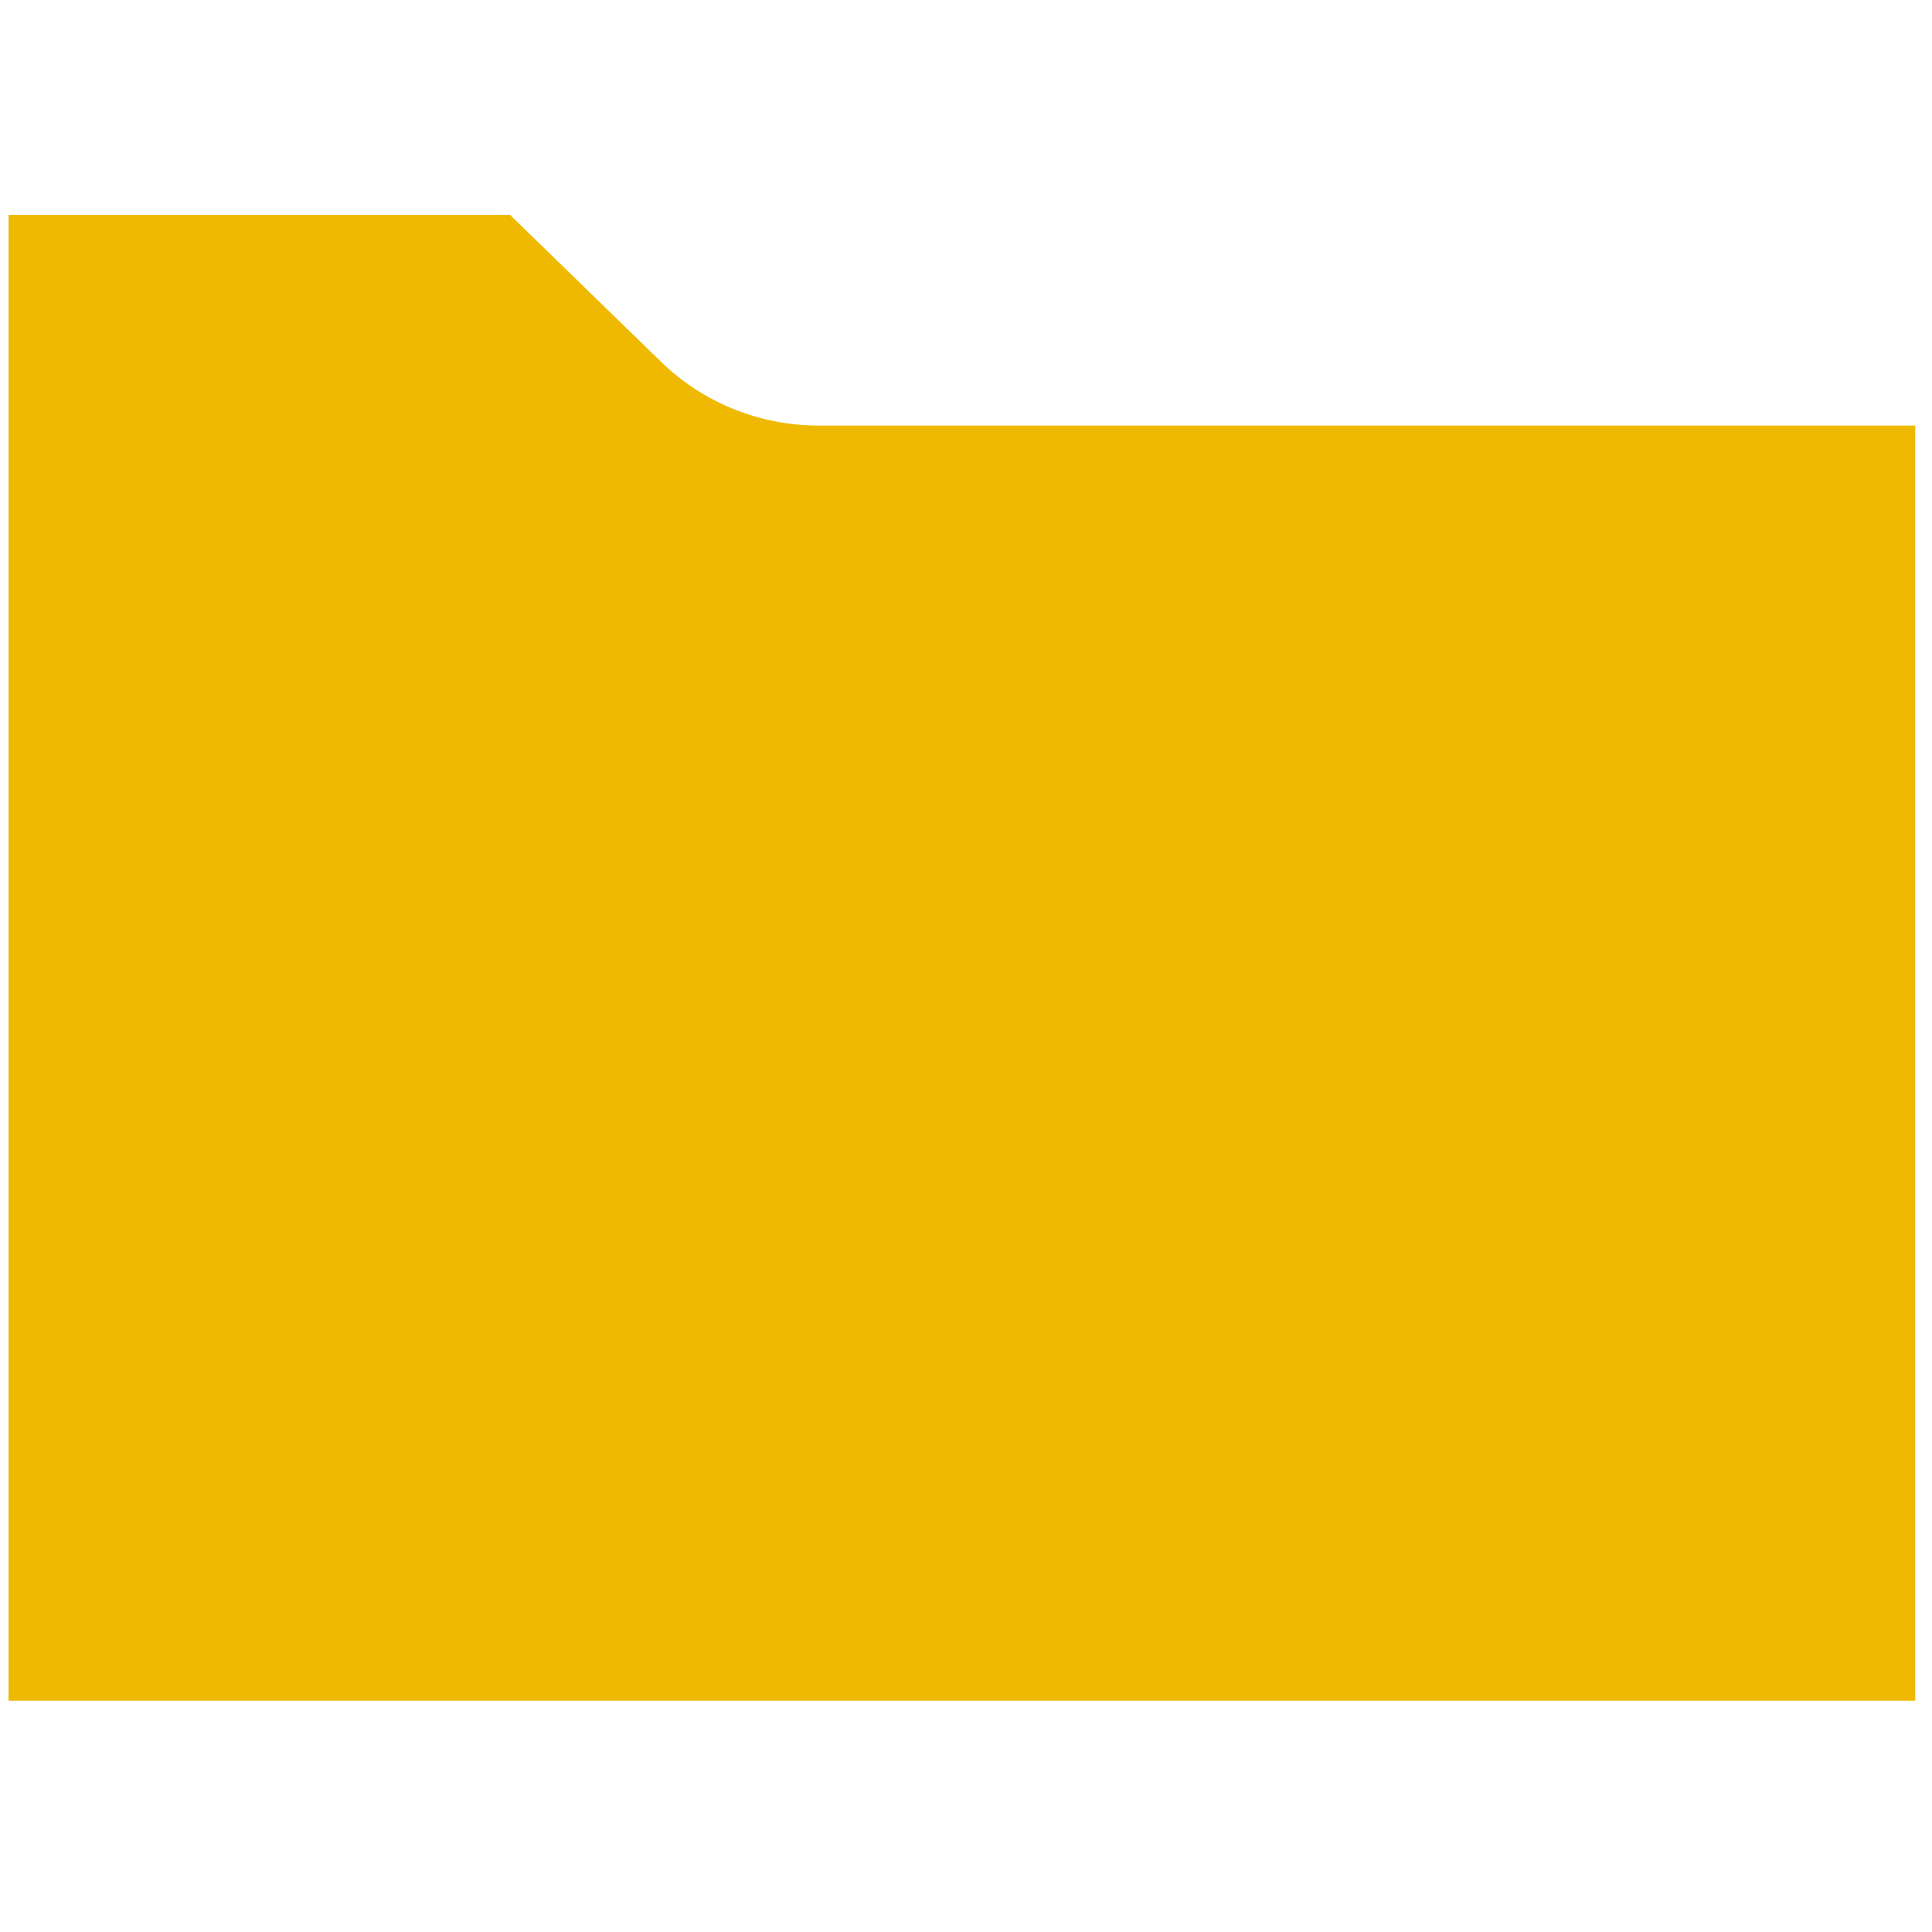
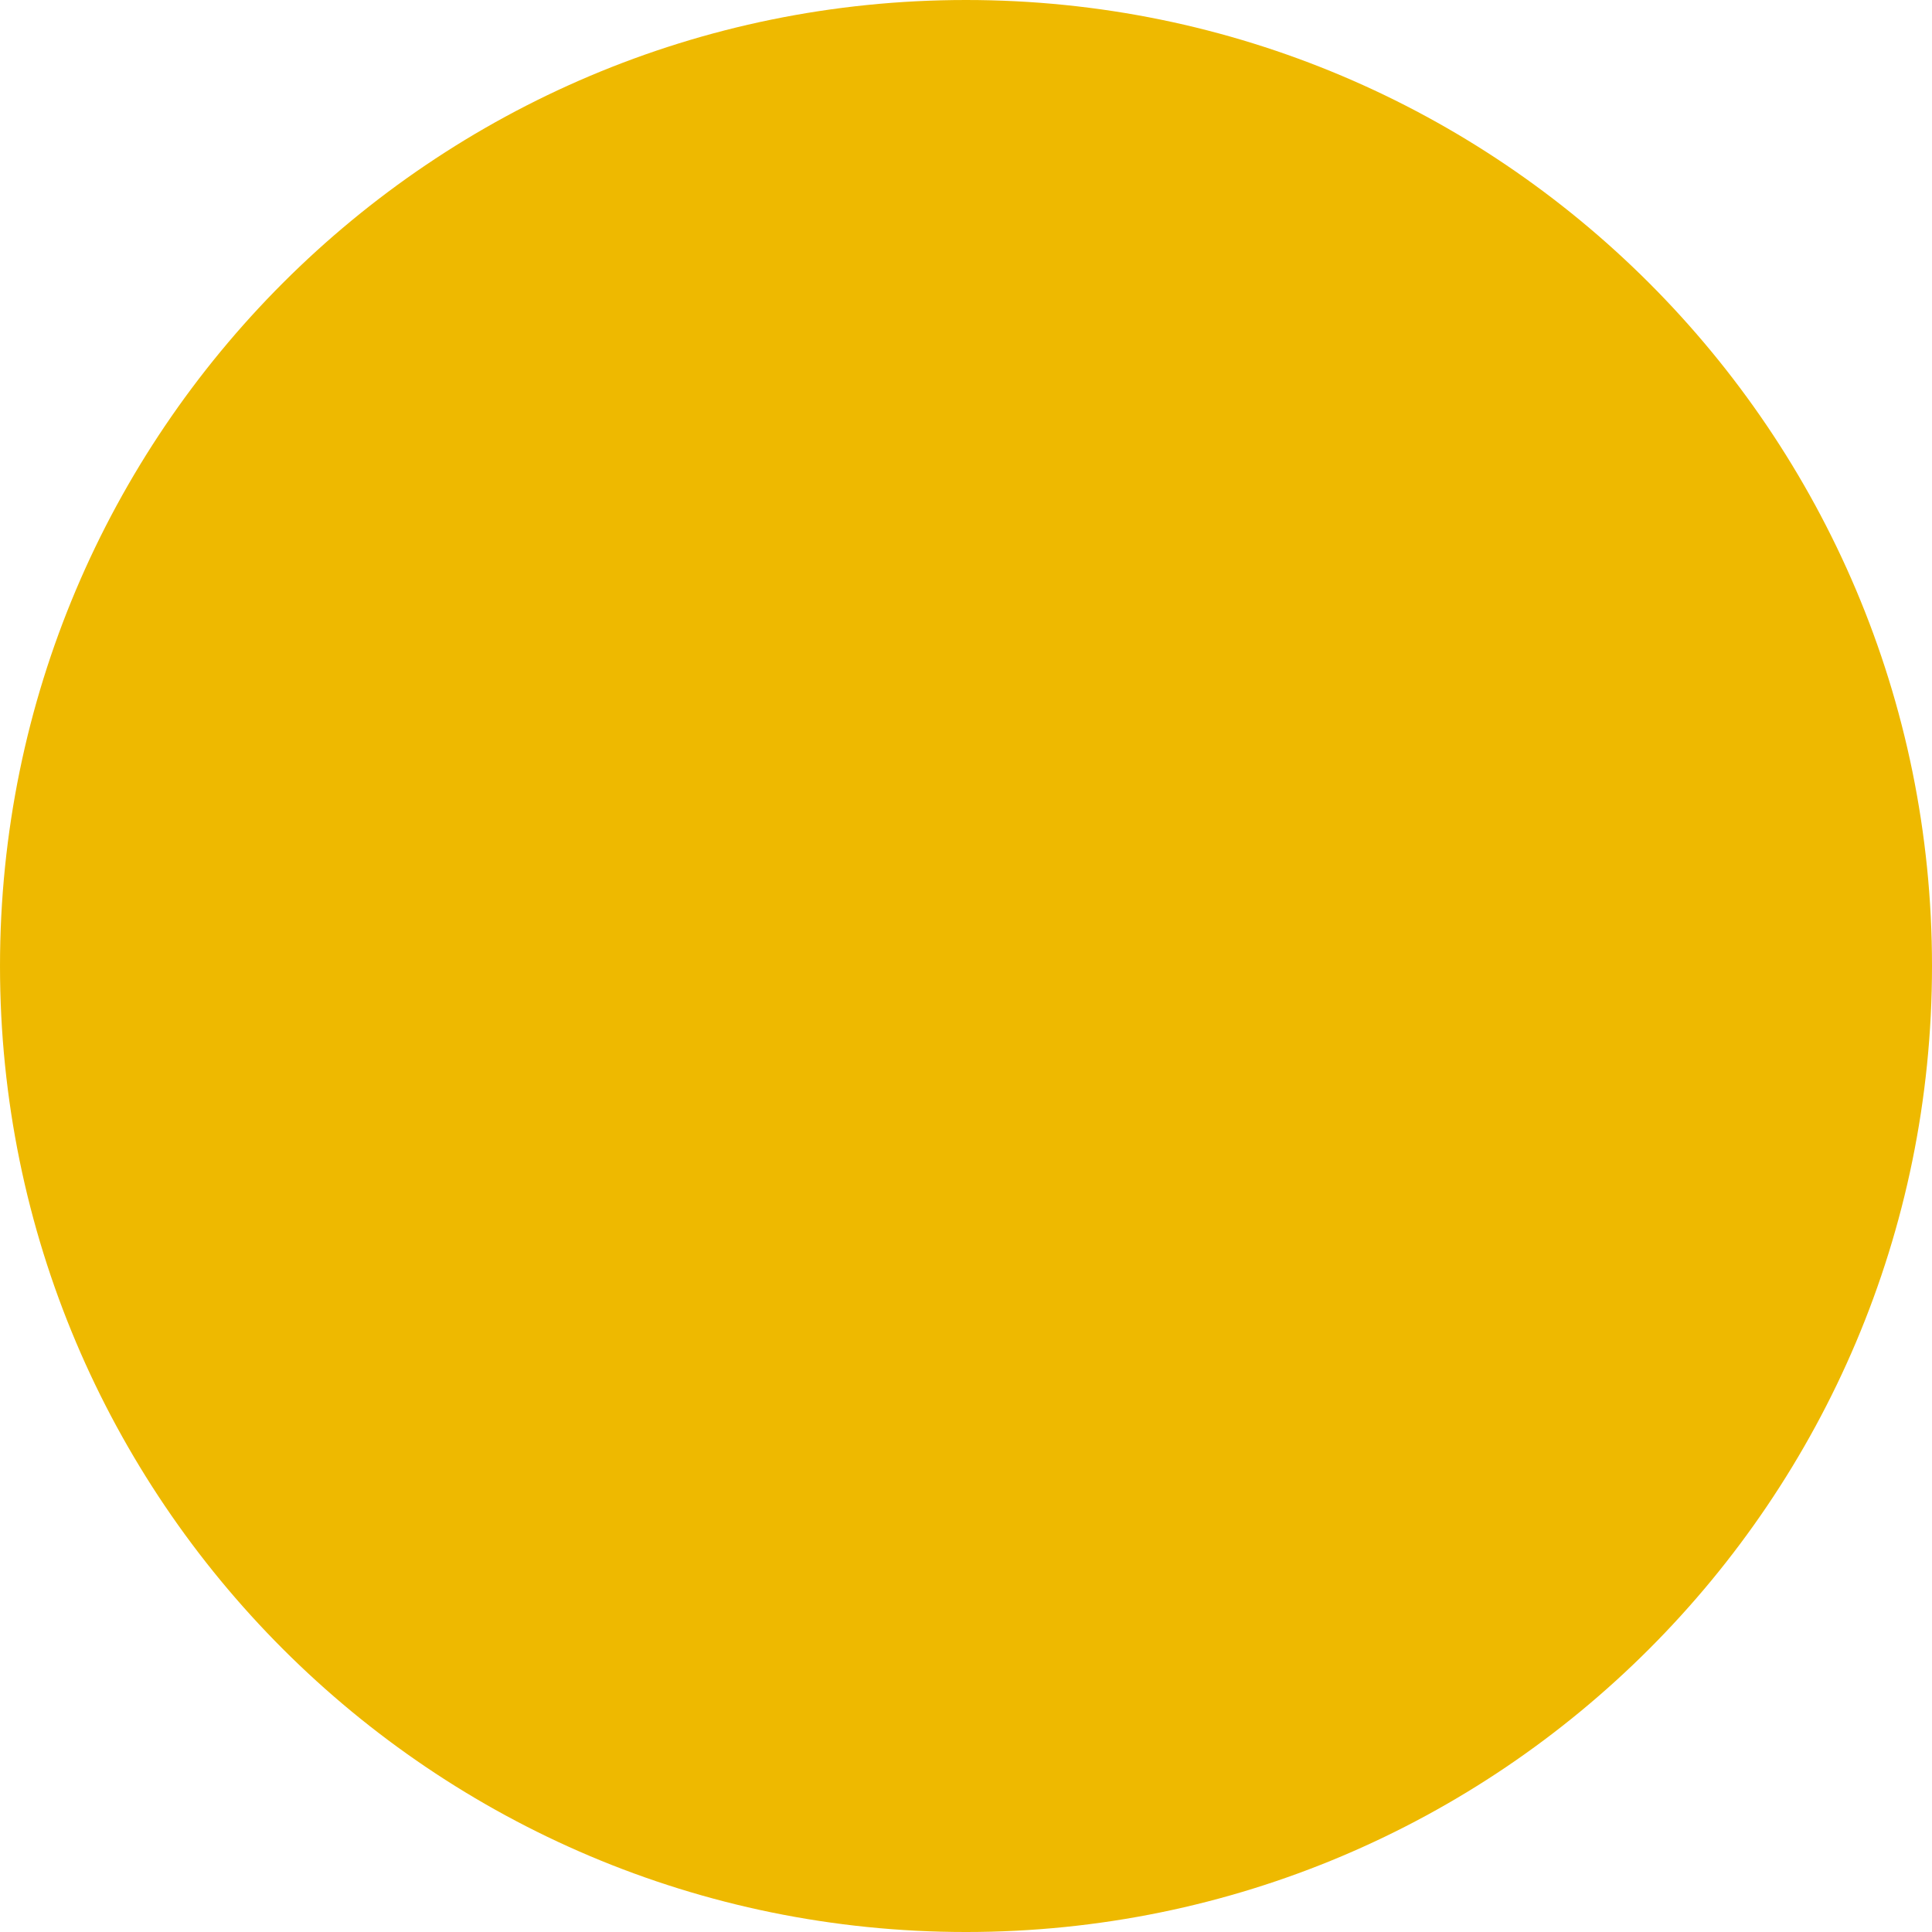
<svg xmlns="http://www.w3.org/2000/svg" version="1.1" x="0px" y="0px" width="512px" height="512px" viewBox="0 0 512 512" enable-background="new 0 0 512 512" xml:space="preserve" id="svg4891">
  <defs id="defs4896" />
-   <path id="folder-icon" d="m 217.003,112.782 c -15.652,0 -30.666,-6.056 -41.757,-16.843 L 135.155,56.948 H 2.271 V 450.713 H 507.559 V 112.782 H 217.003 z" style="fill:#eeb900;fill-opacity:1" />
+   <path style="fill:#eeb900;fill-opacity:1;fill-rule:nonzero;stroke:none" id="path3758" d="m 501.153,227.797 a 200.678,214.78 0 1 1 -401.356,0 200.678,214.78 0 1 1 401.356,0 z" transform="matrix(1.275676,0,0,1.191919,-127.3081,-15.51515)" />
</svg>
